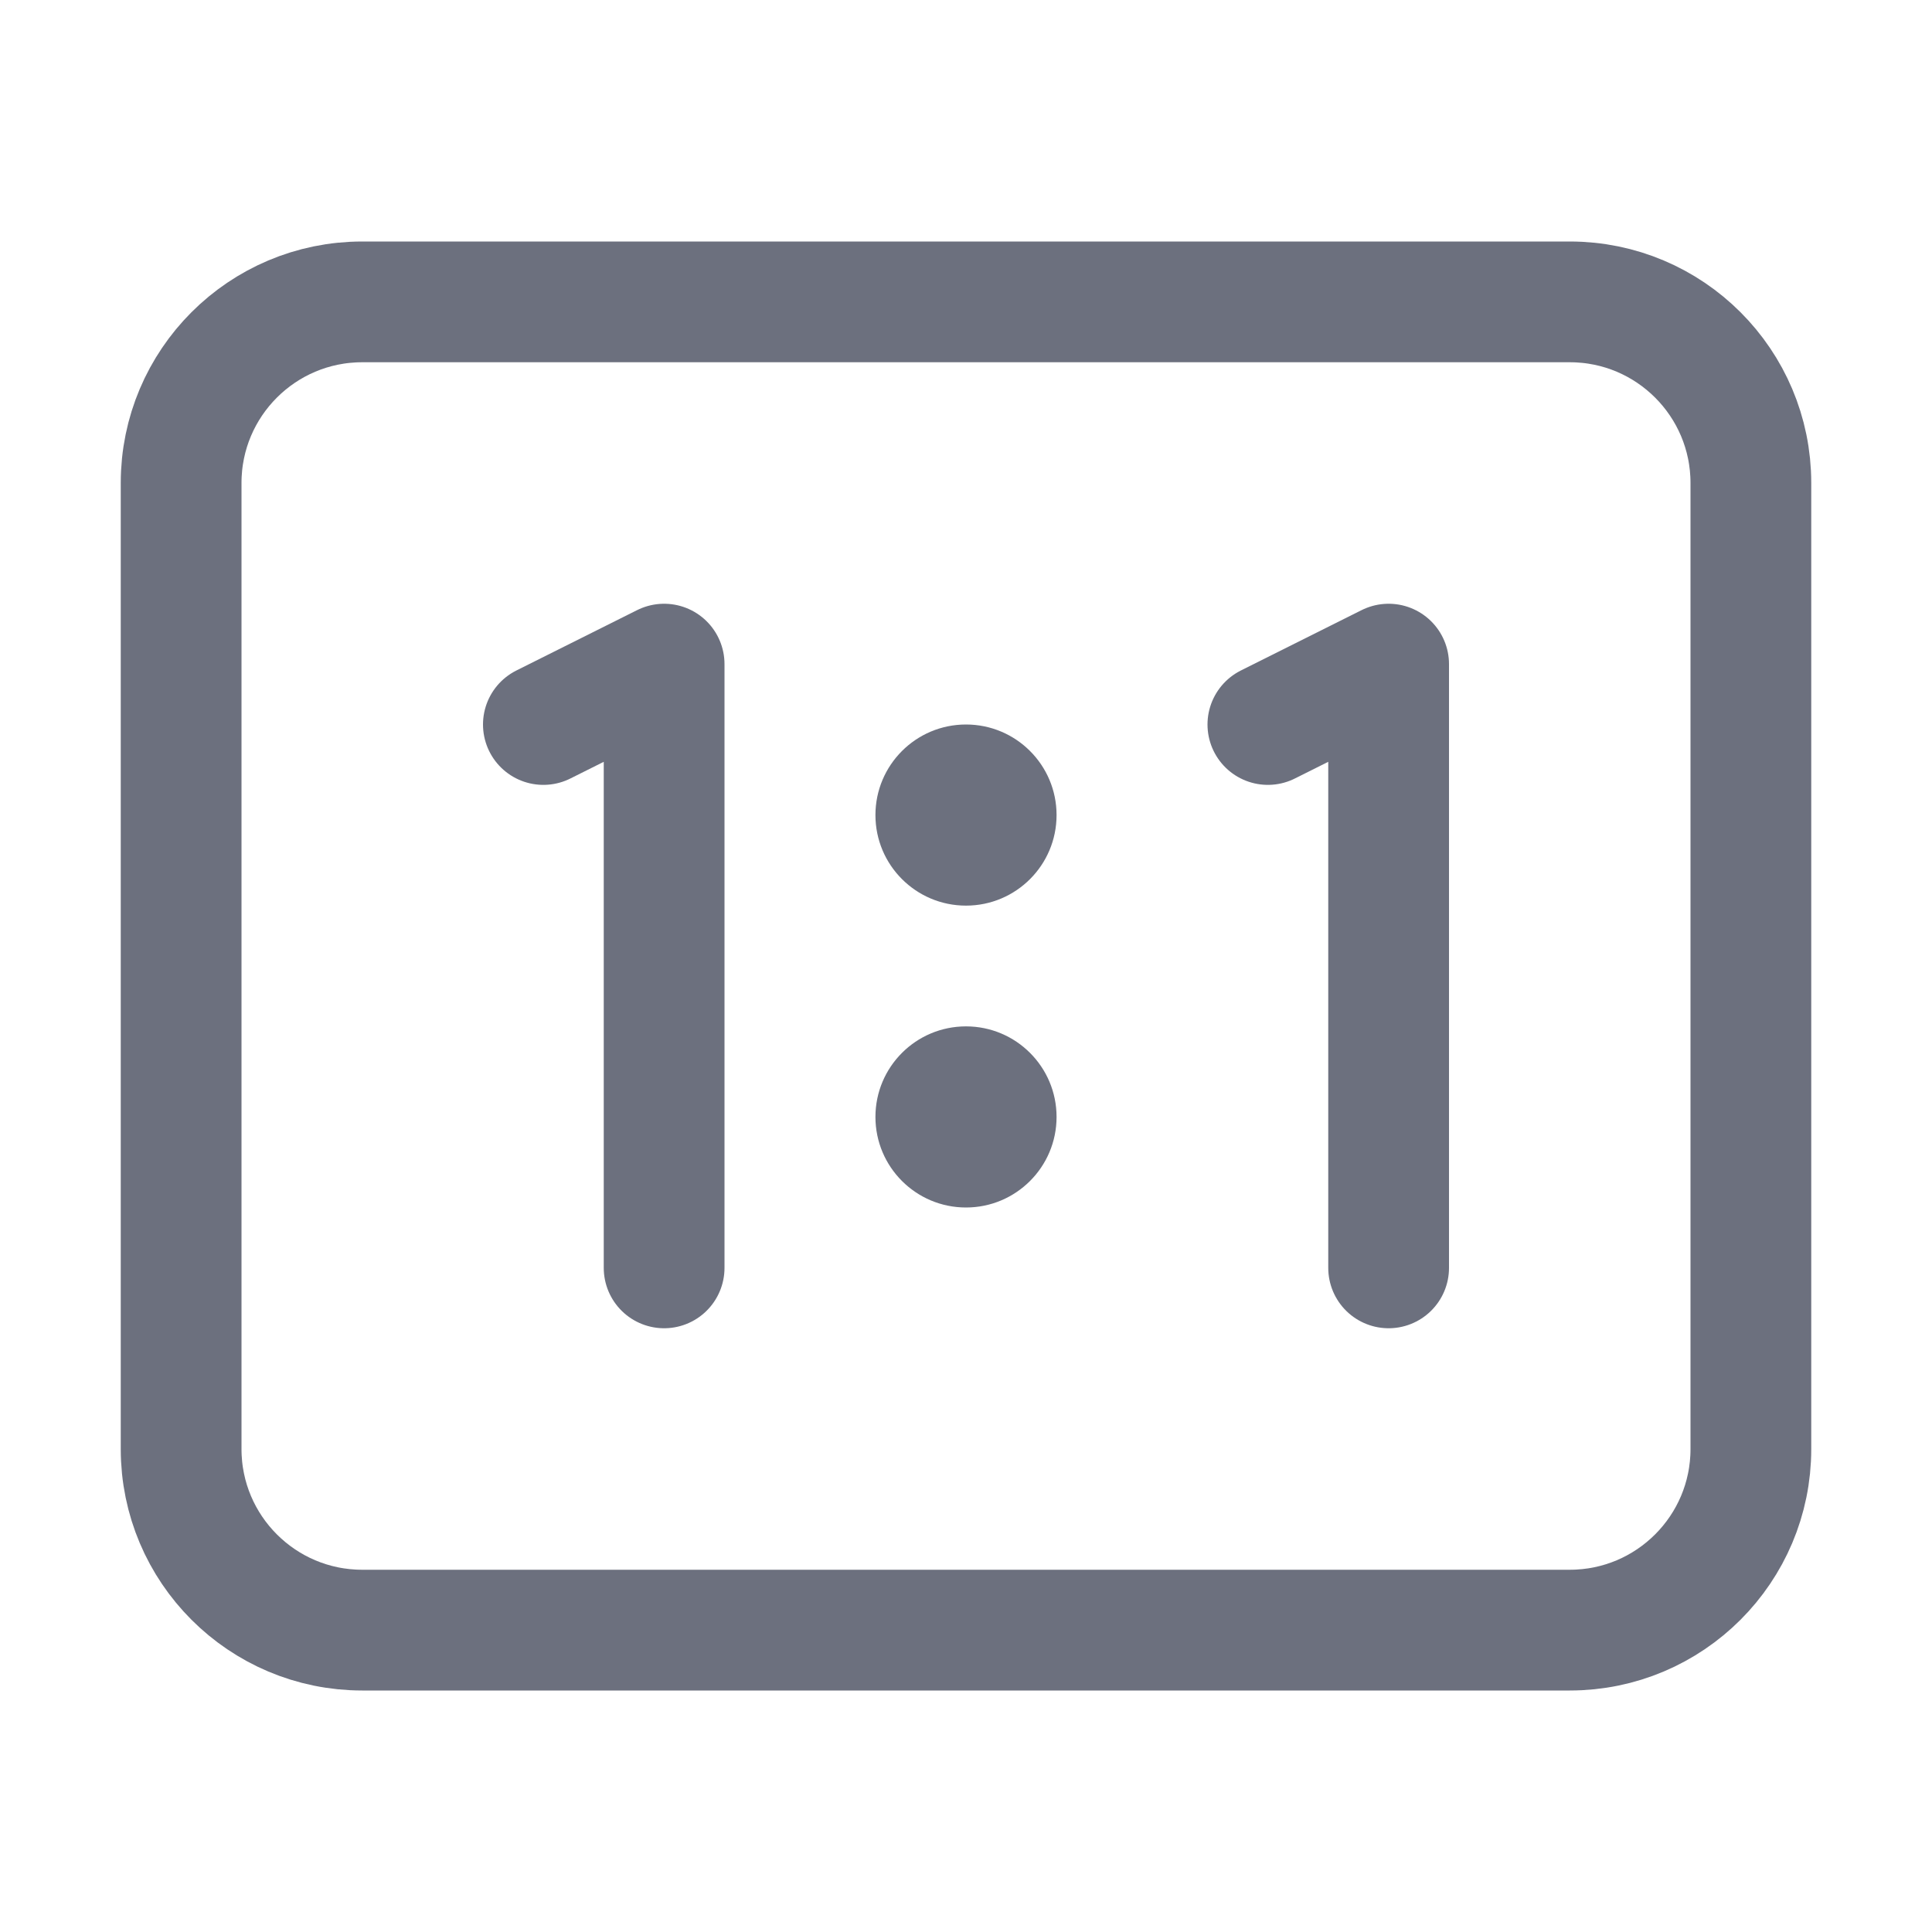
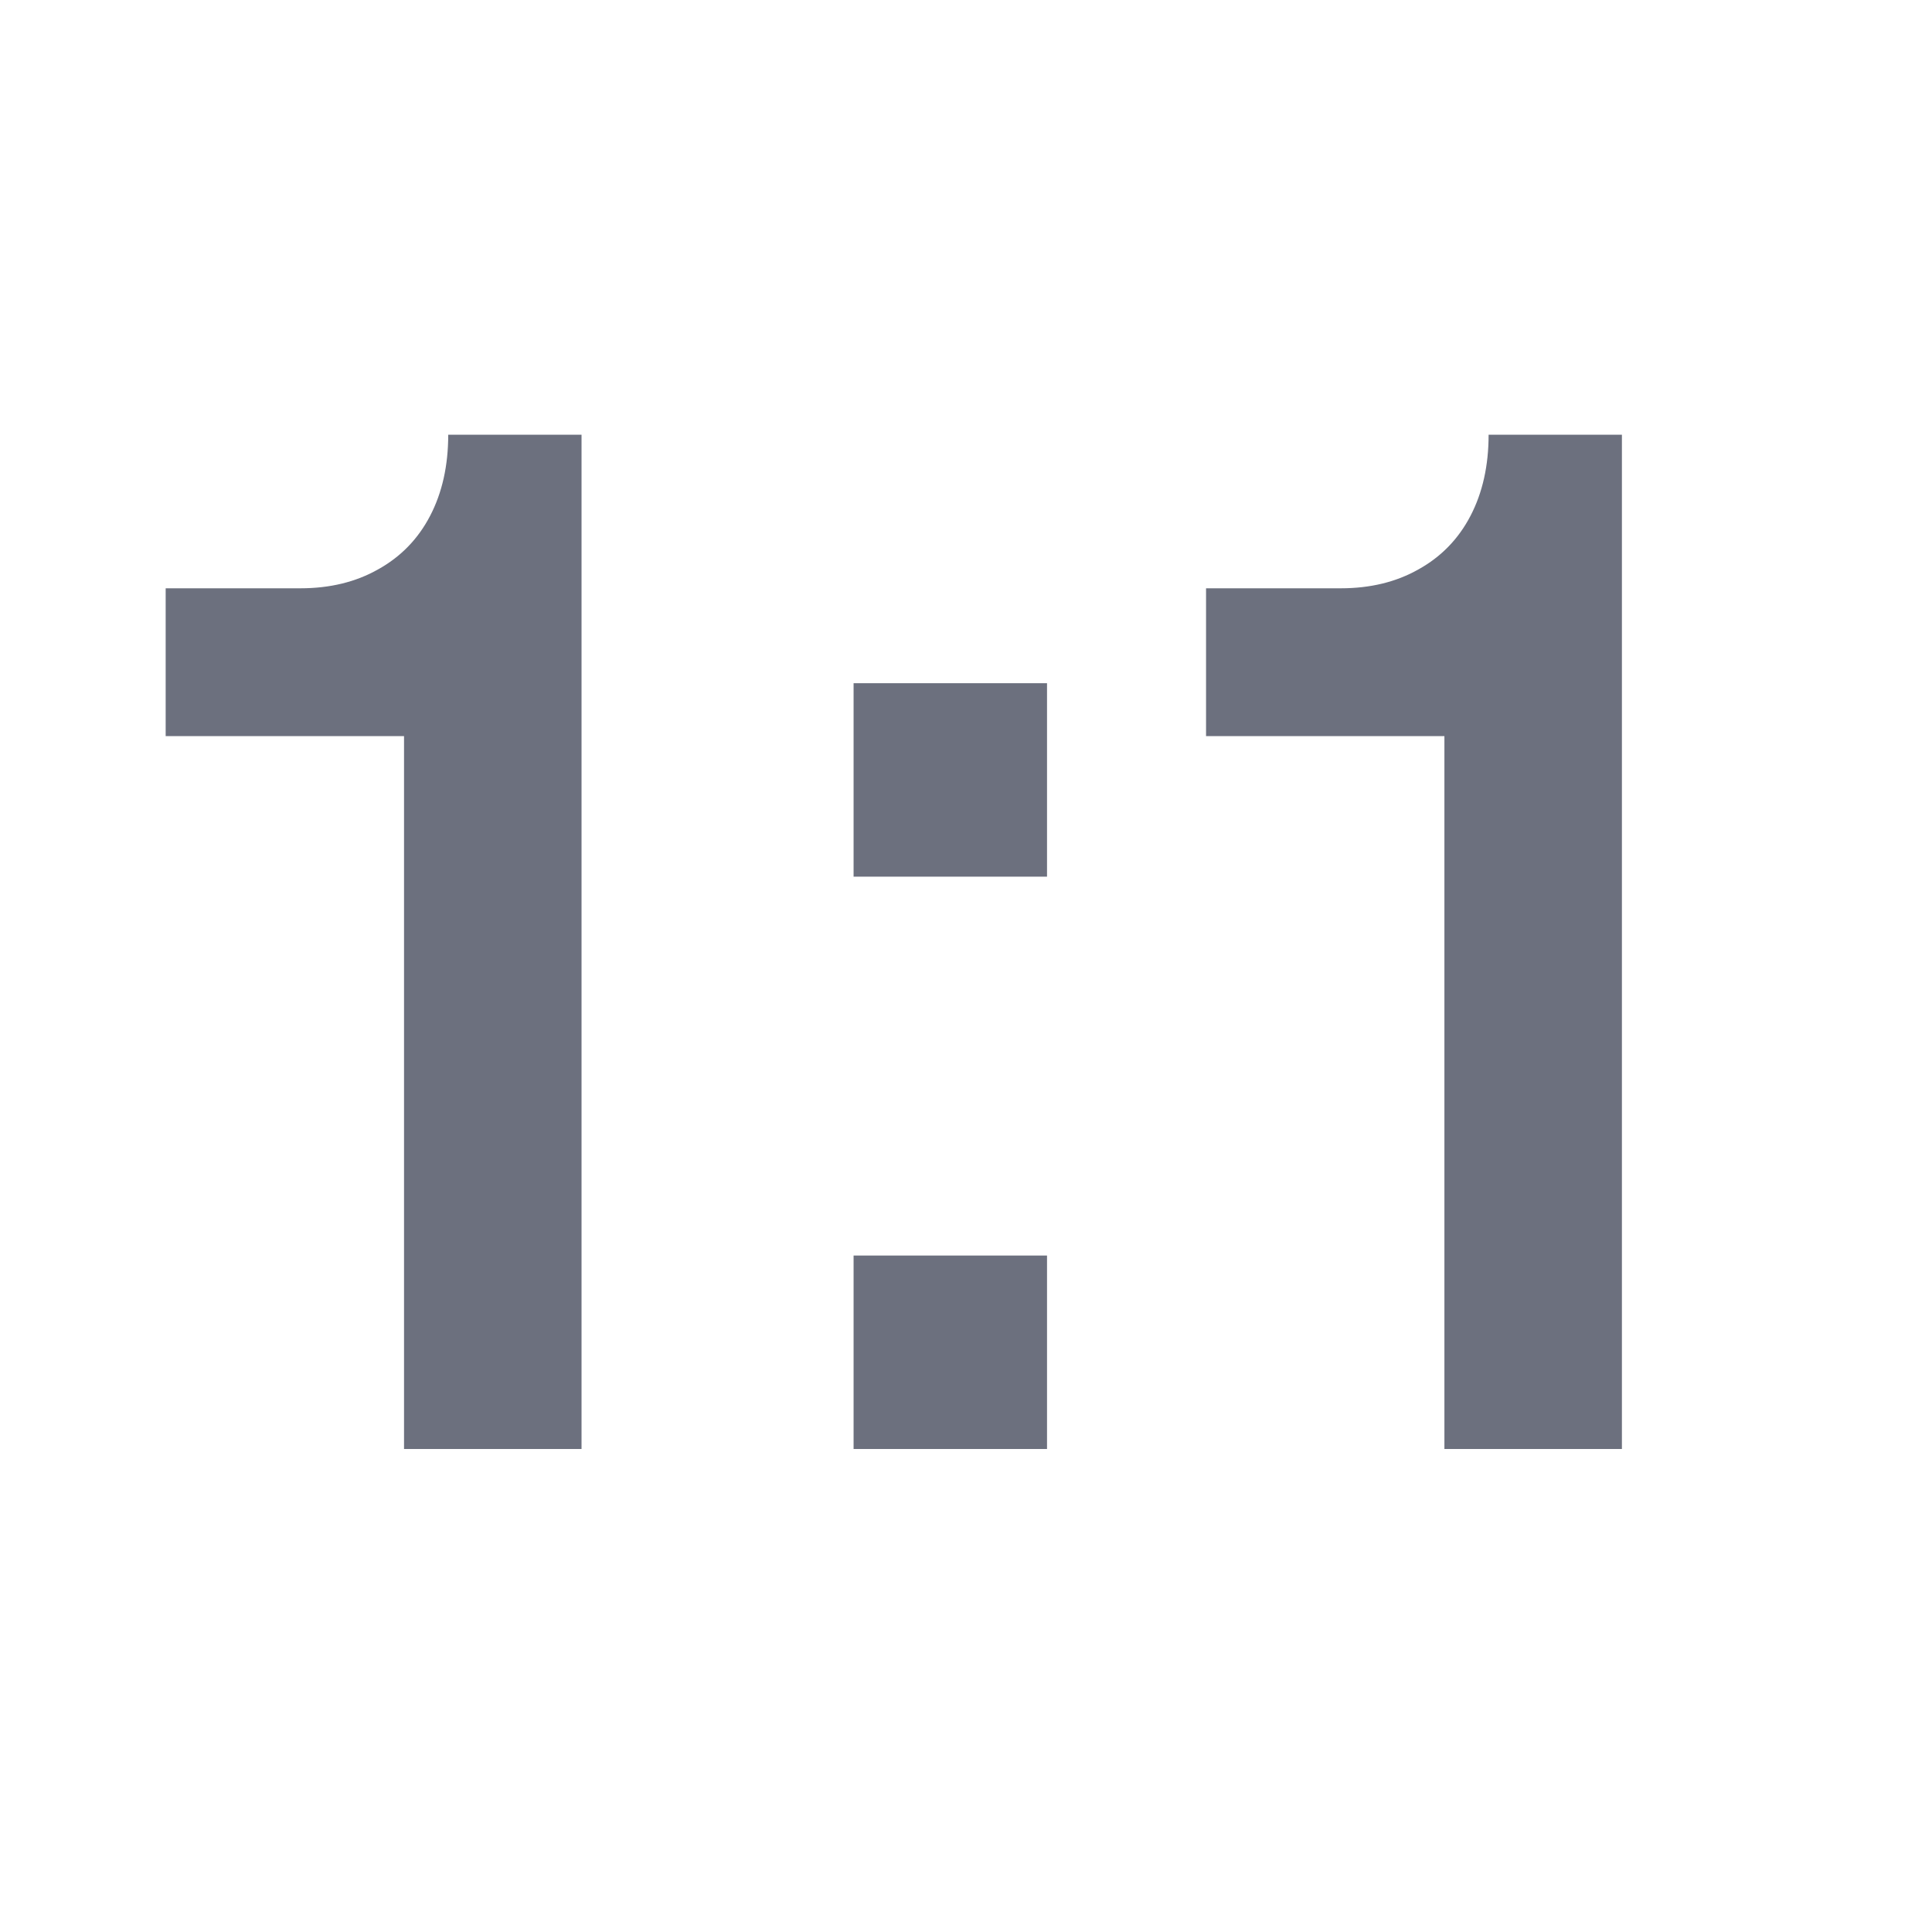
<svg xmlns="http://www.w3.org/2000/svg" width="16" height="16" viewBox="0 0 16 16" fill="none">
-   <rect x="1.5" y="2.5" width="13" height="11" rx="1.5" stroke="#6C707E" />
-   <path d="M4.5 6L5.5 5.5V10.5M10.5 6L11.5 5.5V10.5" stroke="#6C707E" stroke-linecap="round" stroke-linejoin="round" />
-   <circle cx="8" cy="6.75" r="0.75" fill="#6C707E" />
-   <circle cx="8" cy="9.25" r="0.75" fill="#6C707E" />
+   <path d="M3.346 12V6.096H1.372V4.872H2.488C2.732 4.872 2.946 4.82 3.13 4.716C3.318 4.612 3.462 4.464 3.562 4.272C3.662 4.08 3.712 3.856 3.712 3.6H3.718H4.816V12H3.346ZM7.069 10.398H8.671V12H7.069V10.398ZM7.069 5.658H8.671V7.26H7.069V5.658ZM11.962 12V6.096H9.988V4.872H11.104C11.348 4.872 11.562 4.82 11.746 4.716C11.934 4.612 12.078 4.464 12.178 4.272C12.278 4.08 12.328 3.856 12.328 3.6H12.334H13.432V12H11.962Z" fill="#6C707E" />
</svg>
